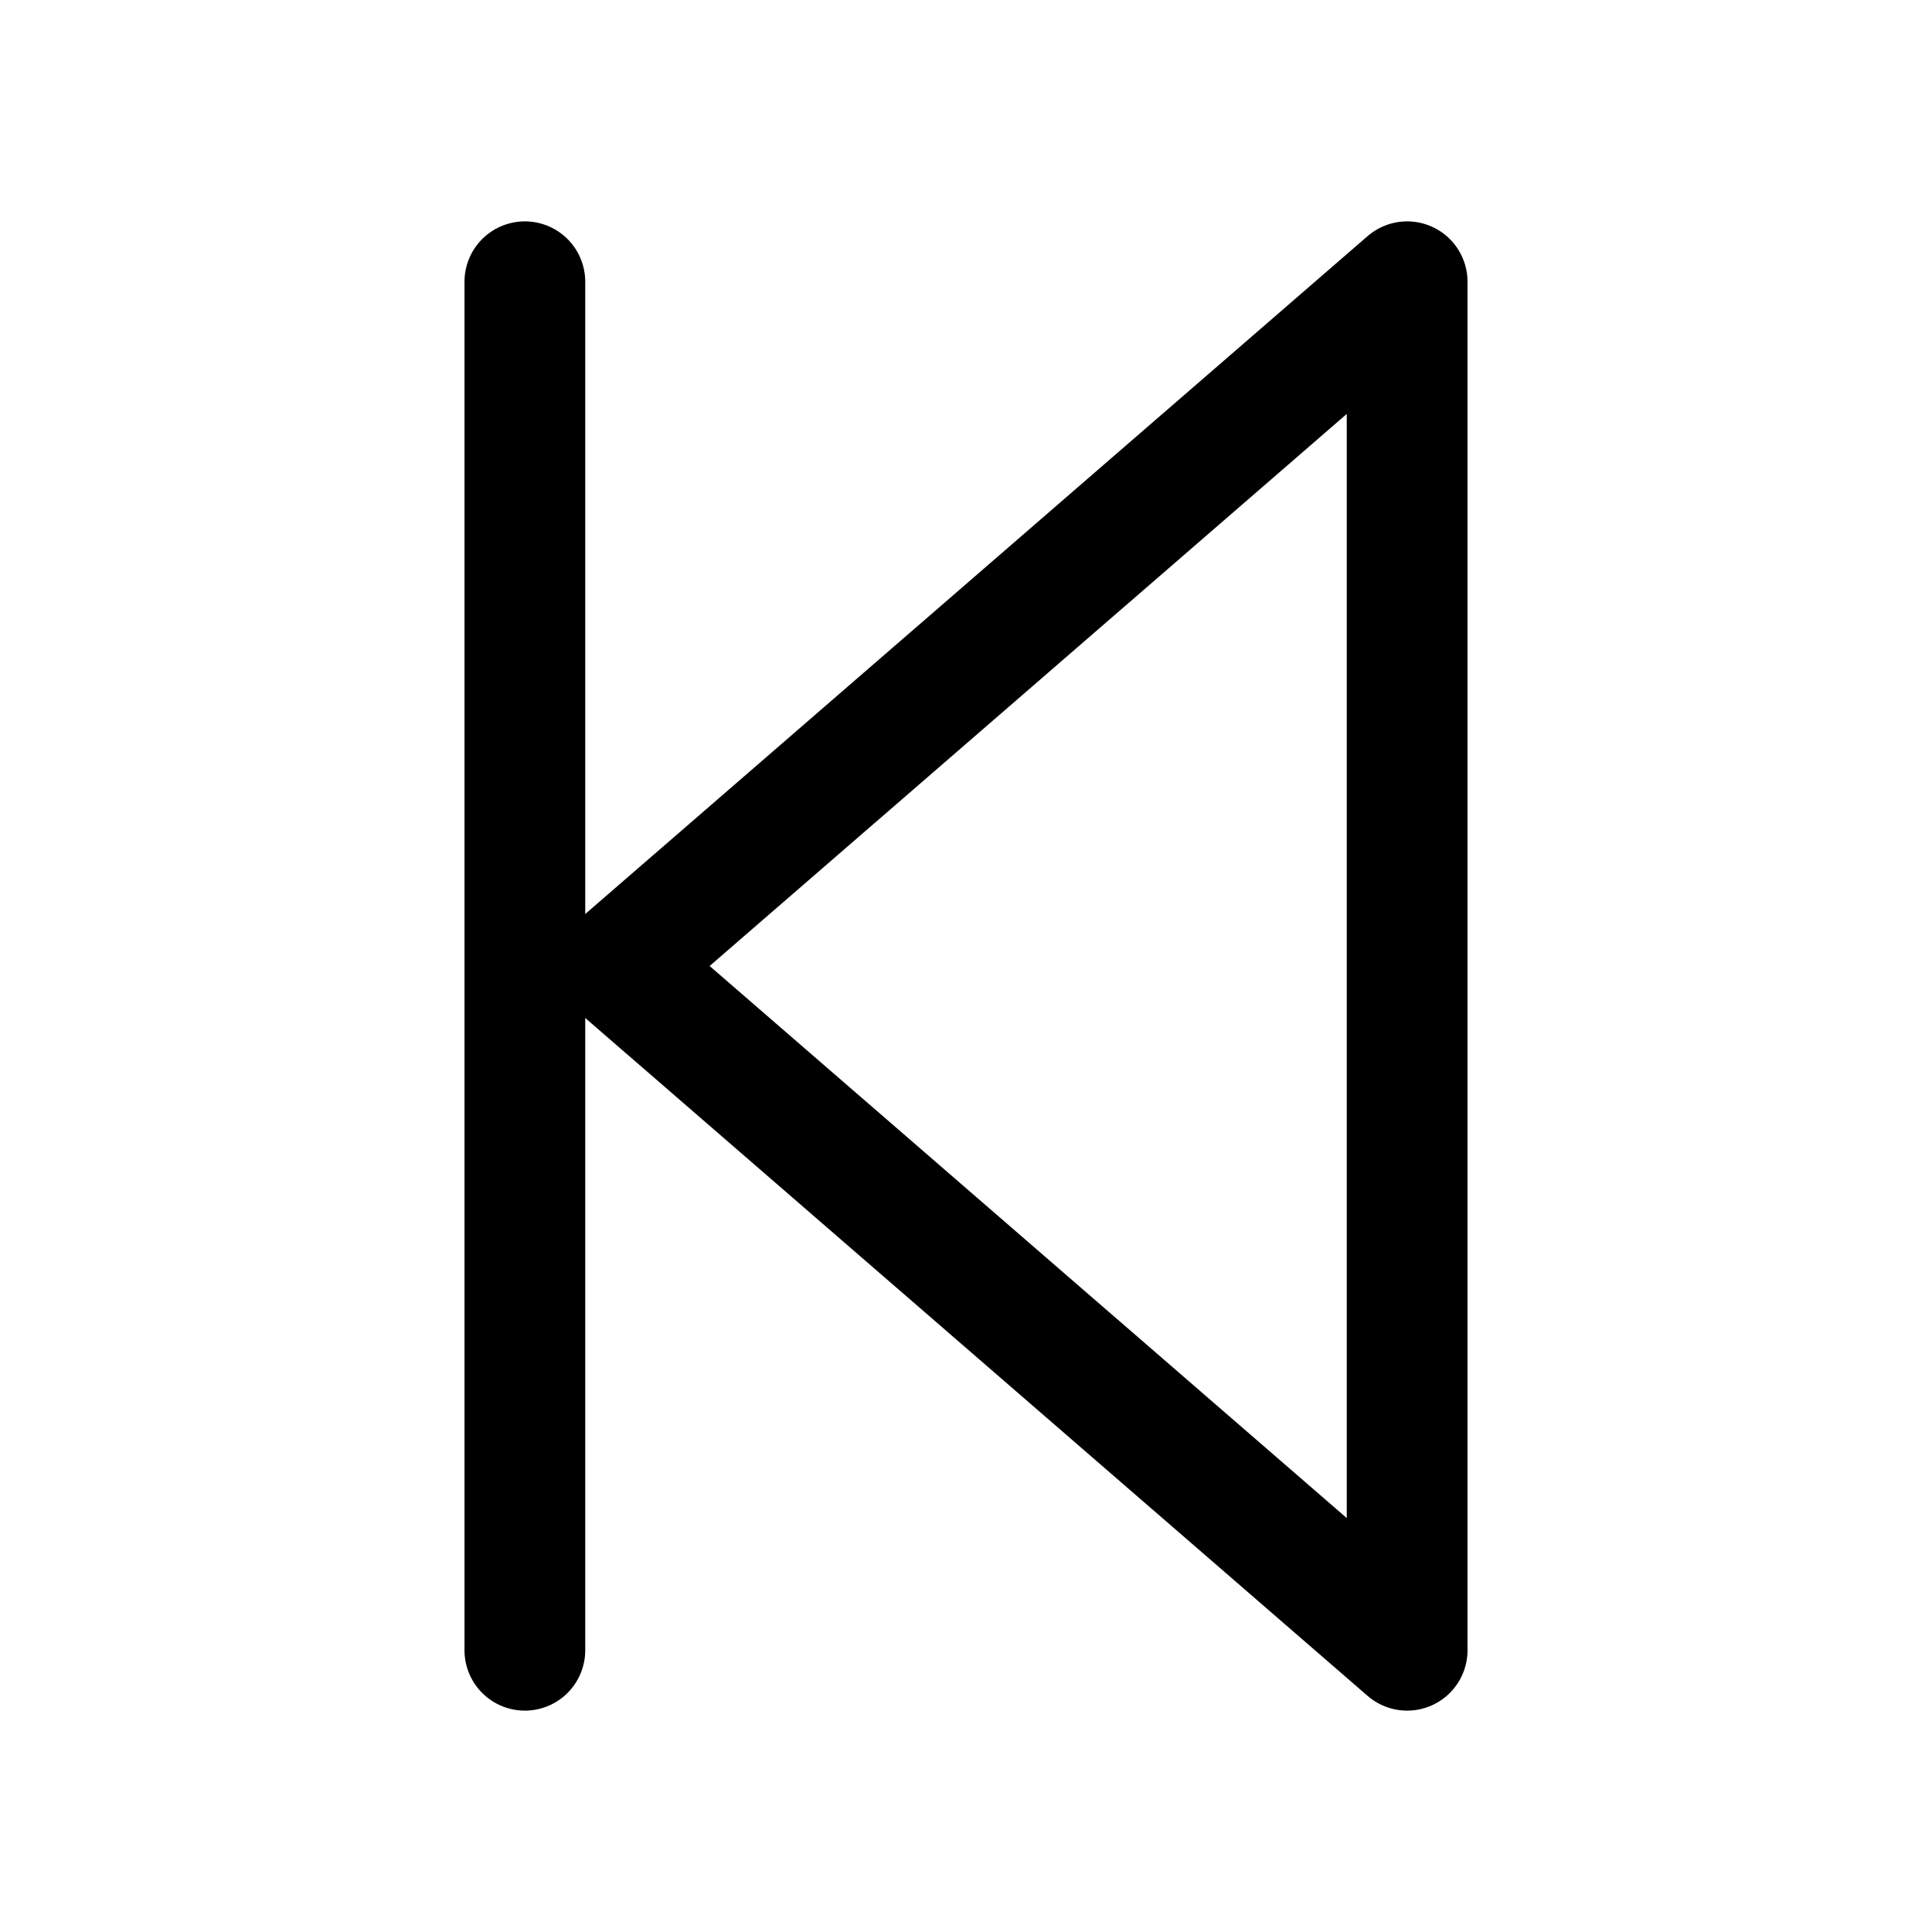
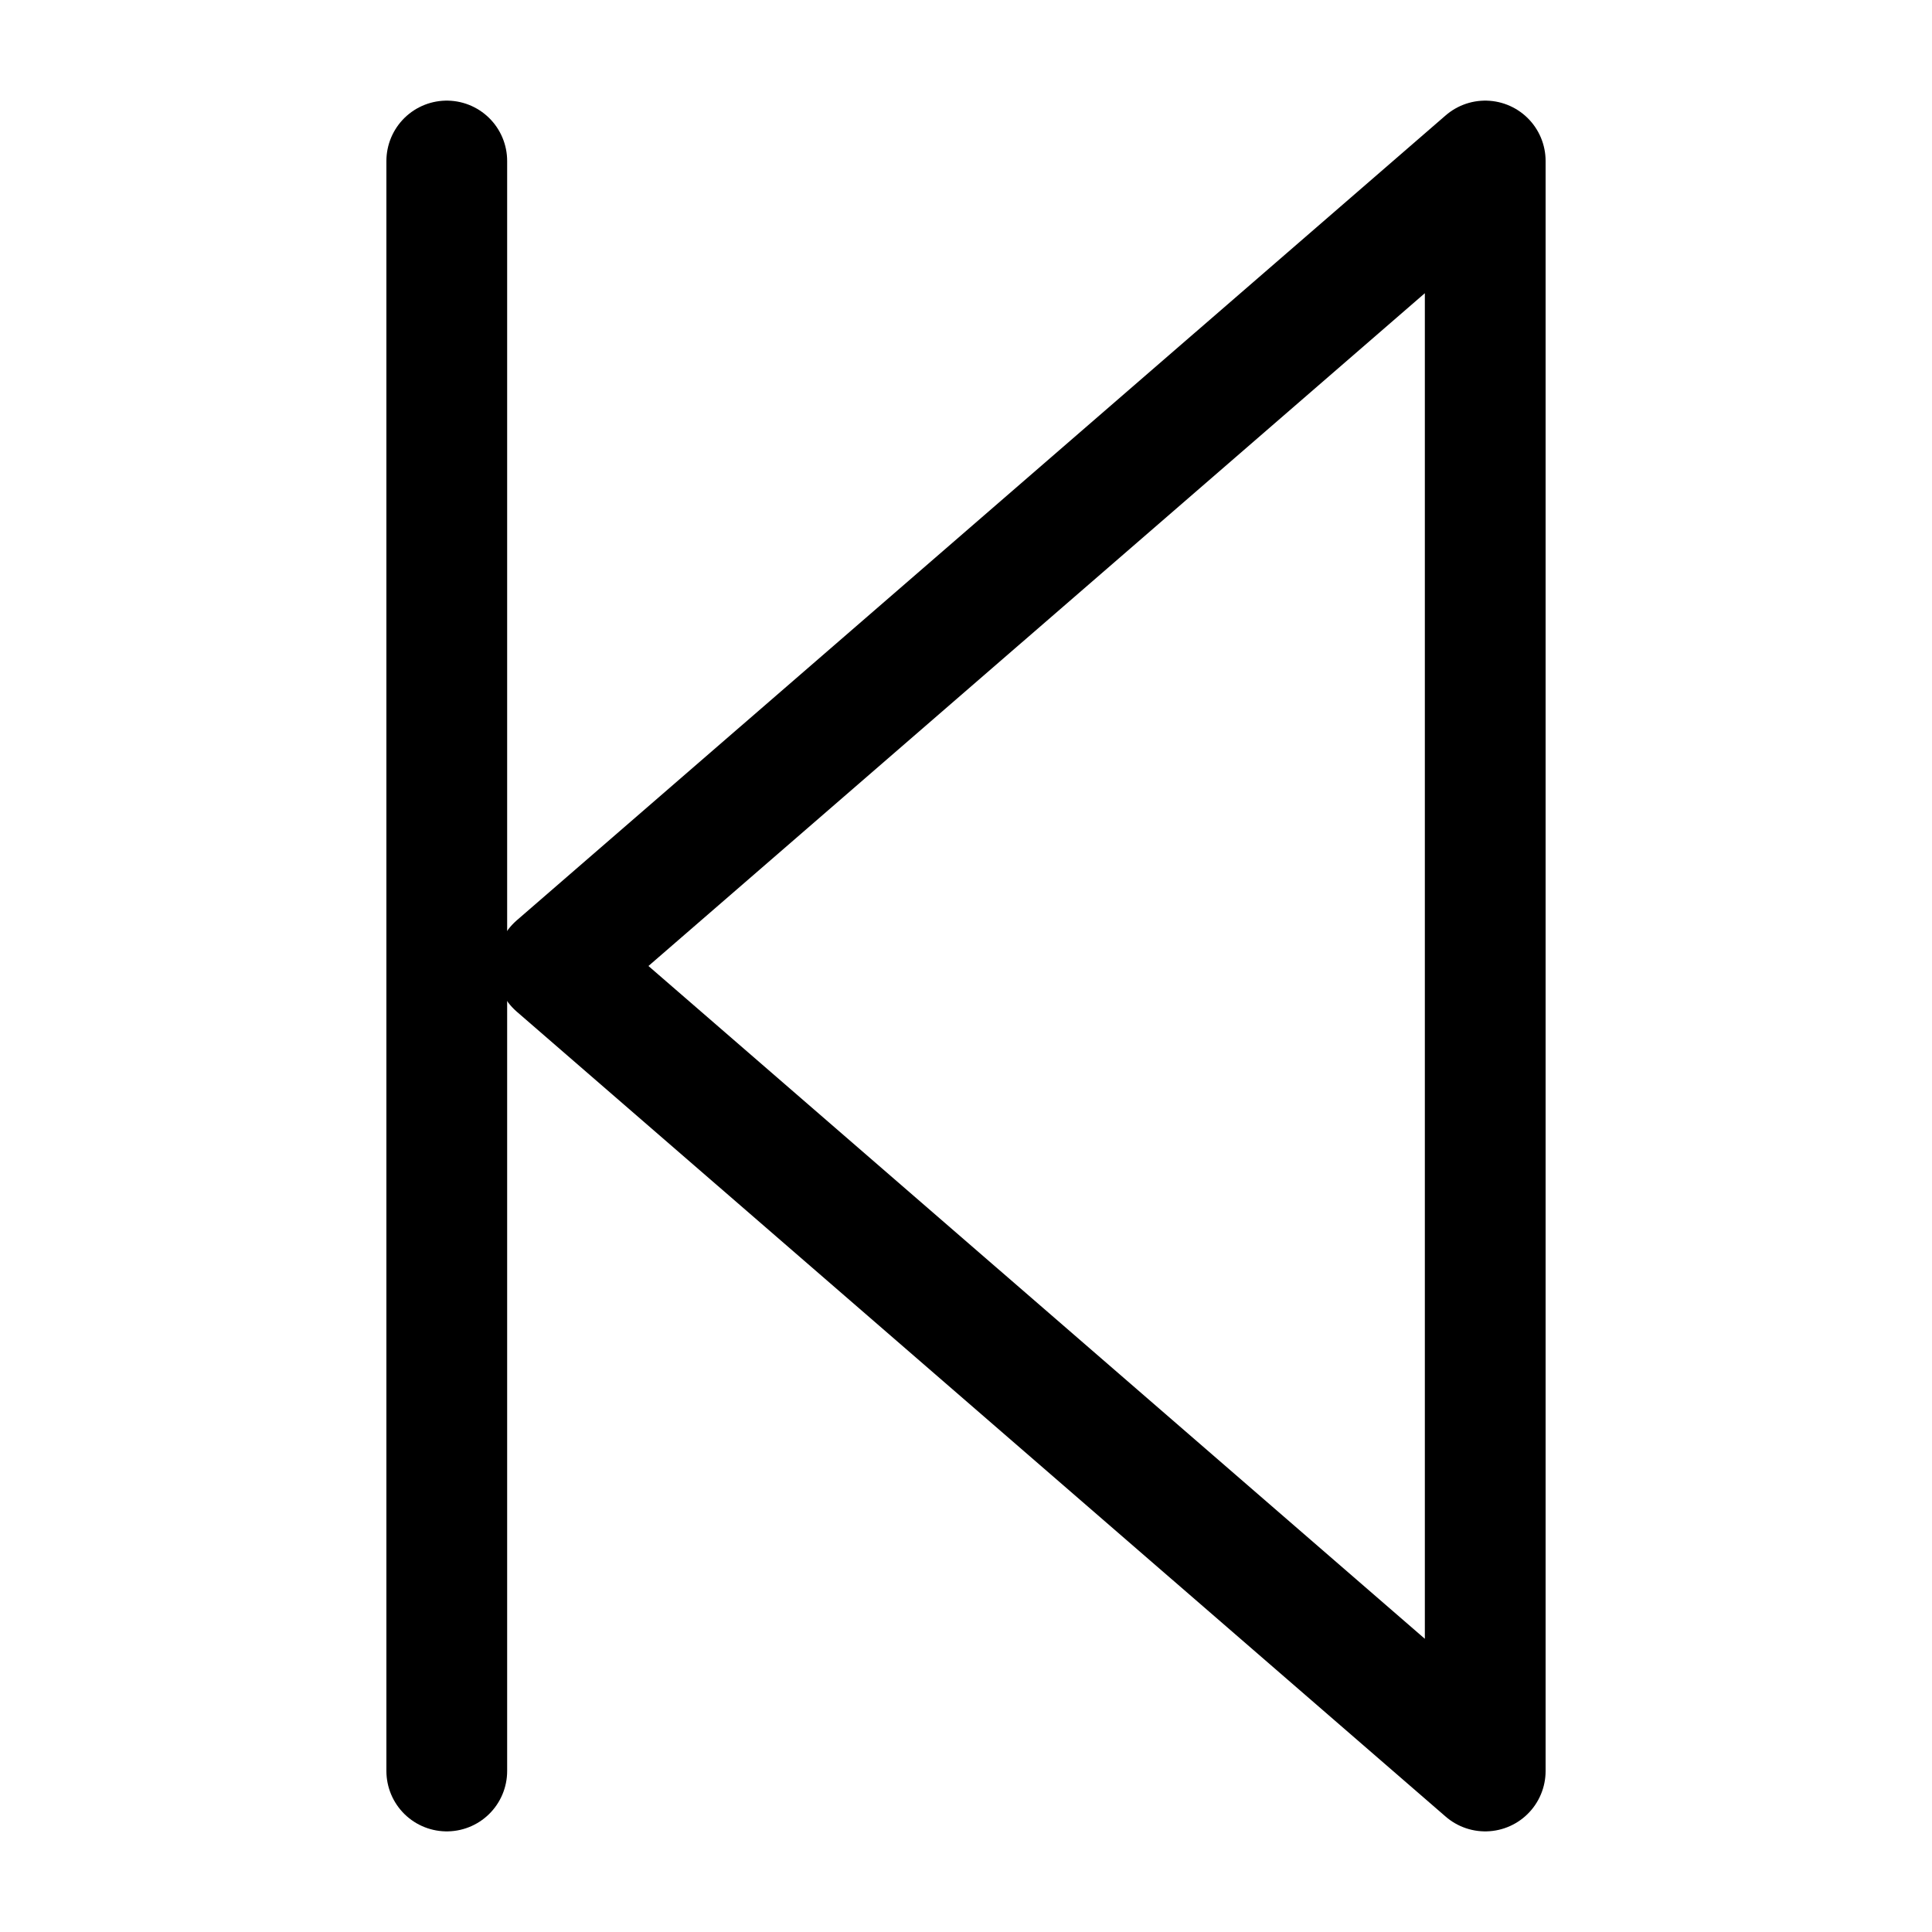
<svg xmlns="http://www.w3.org/2000/svg" width="24" height="24" viewBox="0 0 24 24" stroke="currentColor" fill="none" stroke-linecap="round" stroke-width="1.5" stroke-linejoin="round" stroke-align="center">
-   <polygon points="7.67 12 17.48 20.5 17.48 3.5 7.67 12" />
-   <line x1="6.52" y1="20.5" x2="6.52" y2="3.5" />
+   <polygon points="6.91 12 18.45 22 18.45 2 6.91 12" />
+   <line x1="5.55" y1="22" x2="5.55" y2="2" />
</svg>
